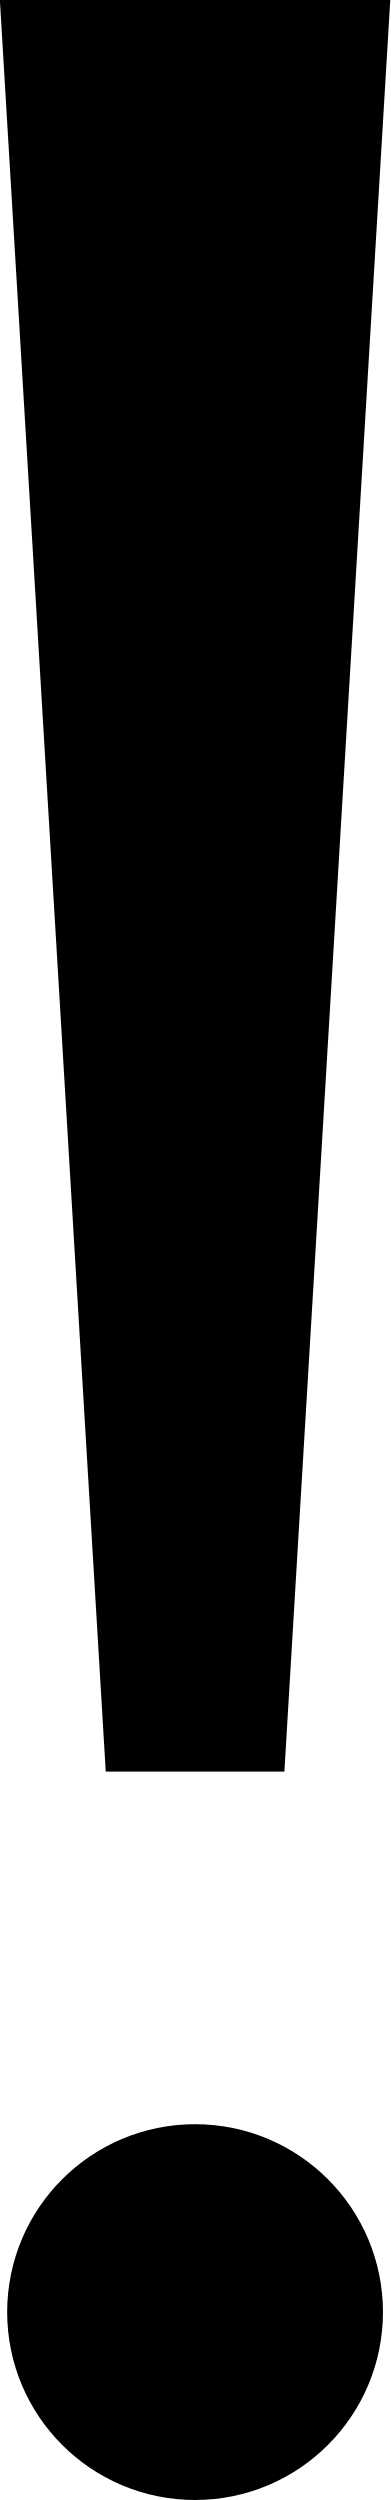
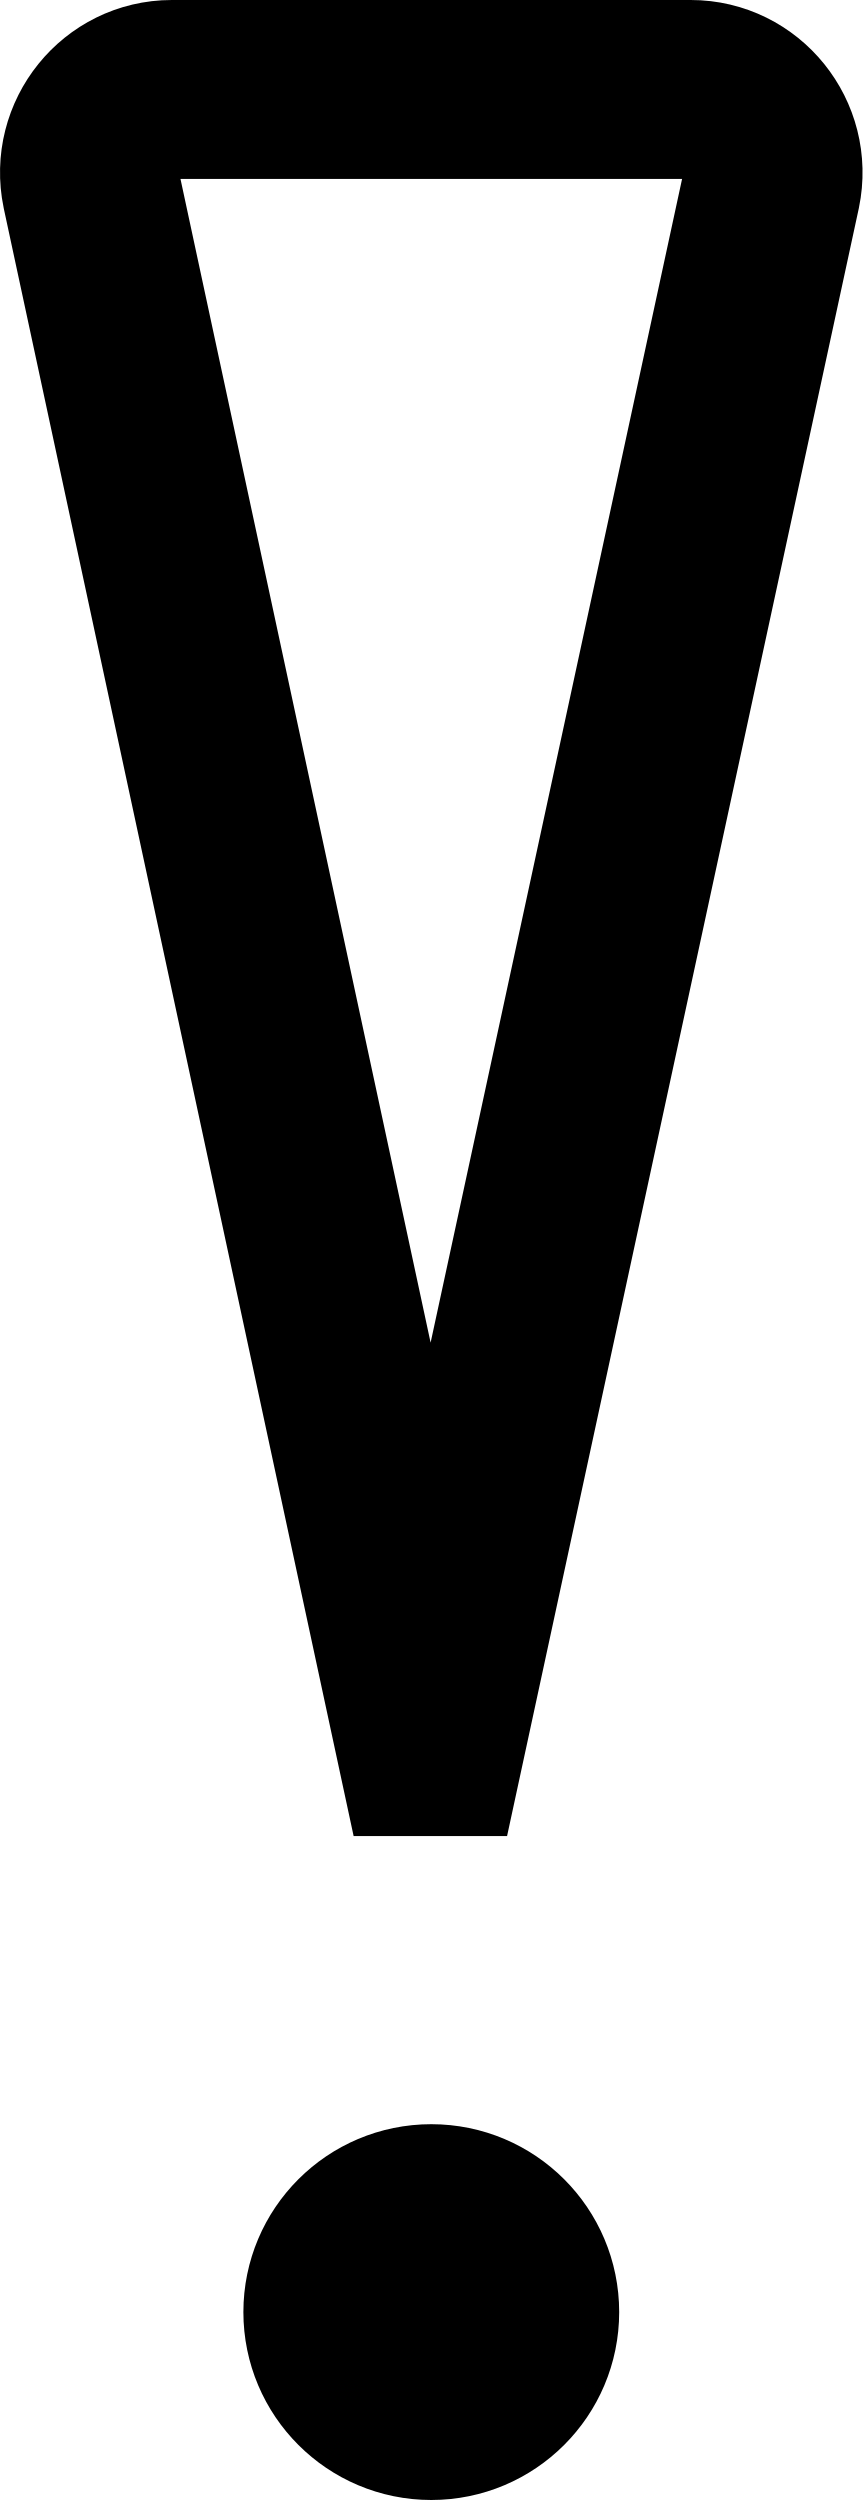
- <svg xmlns="http://www.w3.org/2000/svg" id="uuid-2528b6b0-343c-42ed-a226-4a752f8beba5" width="2.18" height="13.97" viewBox="0 0 2.18 13.97">
-   <circle cx="1.09" cy="12.92" r=".55" stroke="#000" stroke-miterlimit="10" />
-   <polygon points="1.09 .5 .53 .5 1.09 9.87 1.65 .5 1.09 .5" stroke="#000" stroke-miterlimit="10" />
+ <svg xmlns="http://www.w3.org/2000/svg" id="Layer_1" data-name="Layer 1" viewBox="0 0 4.82 13.97">
+   <defs>
+     <style>
+       .cls-1, .cls-2 {
+         stroke: #000;
+         stroke-miterlimit: 10;
+       }
+ 
+       .cls-2 {
+         fill: none;
+       }
+     </style>
+   </defs>
+   <circle class="cls-1" cx="2.41" cy="12.92" r=".55" />
+   <path class="cls-2" d="m2.41.5H.96c-.29,0-.51.27-.45.56l1.87,8.7h.05L4.31,1.06c.06-.29-.16-.56-.45-.56h-1.45Z" />
</svg>
